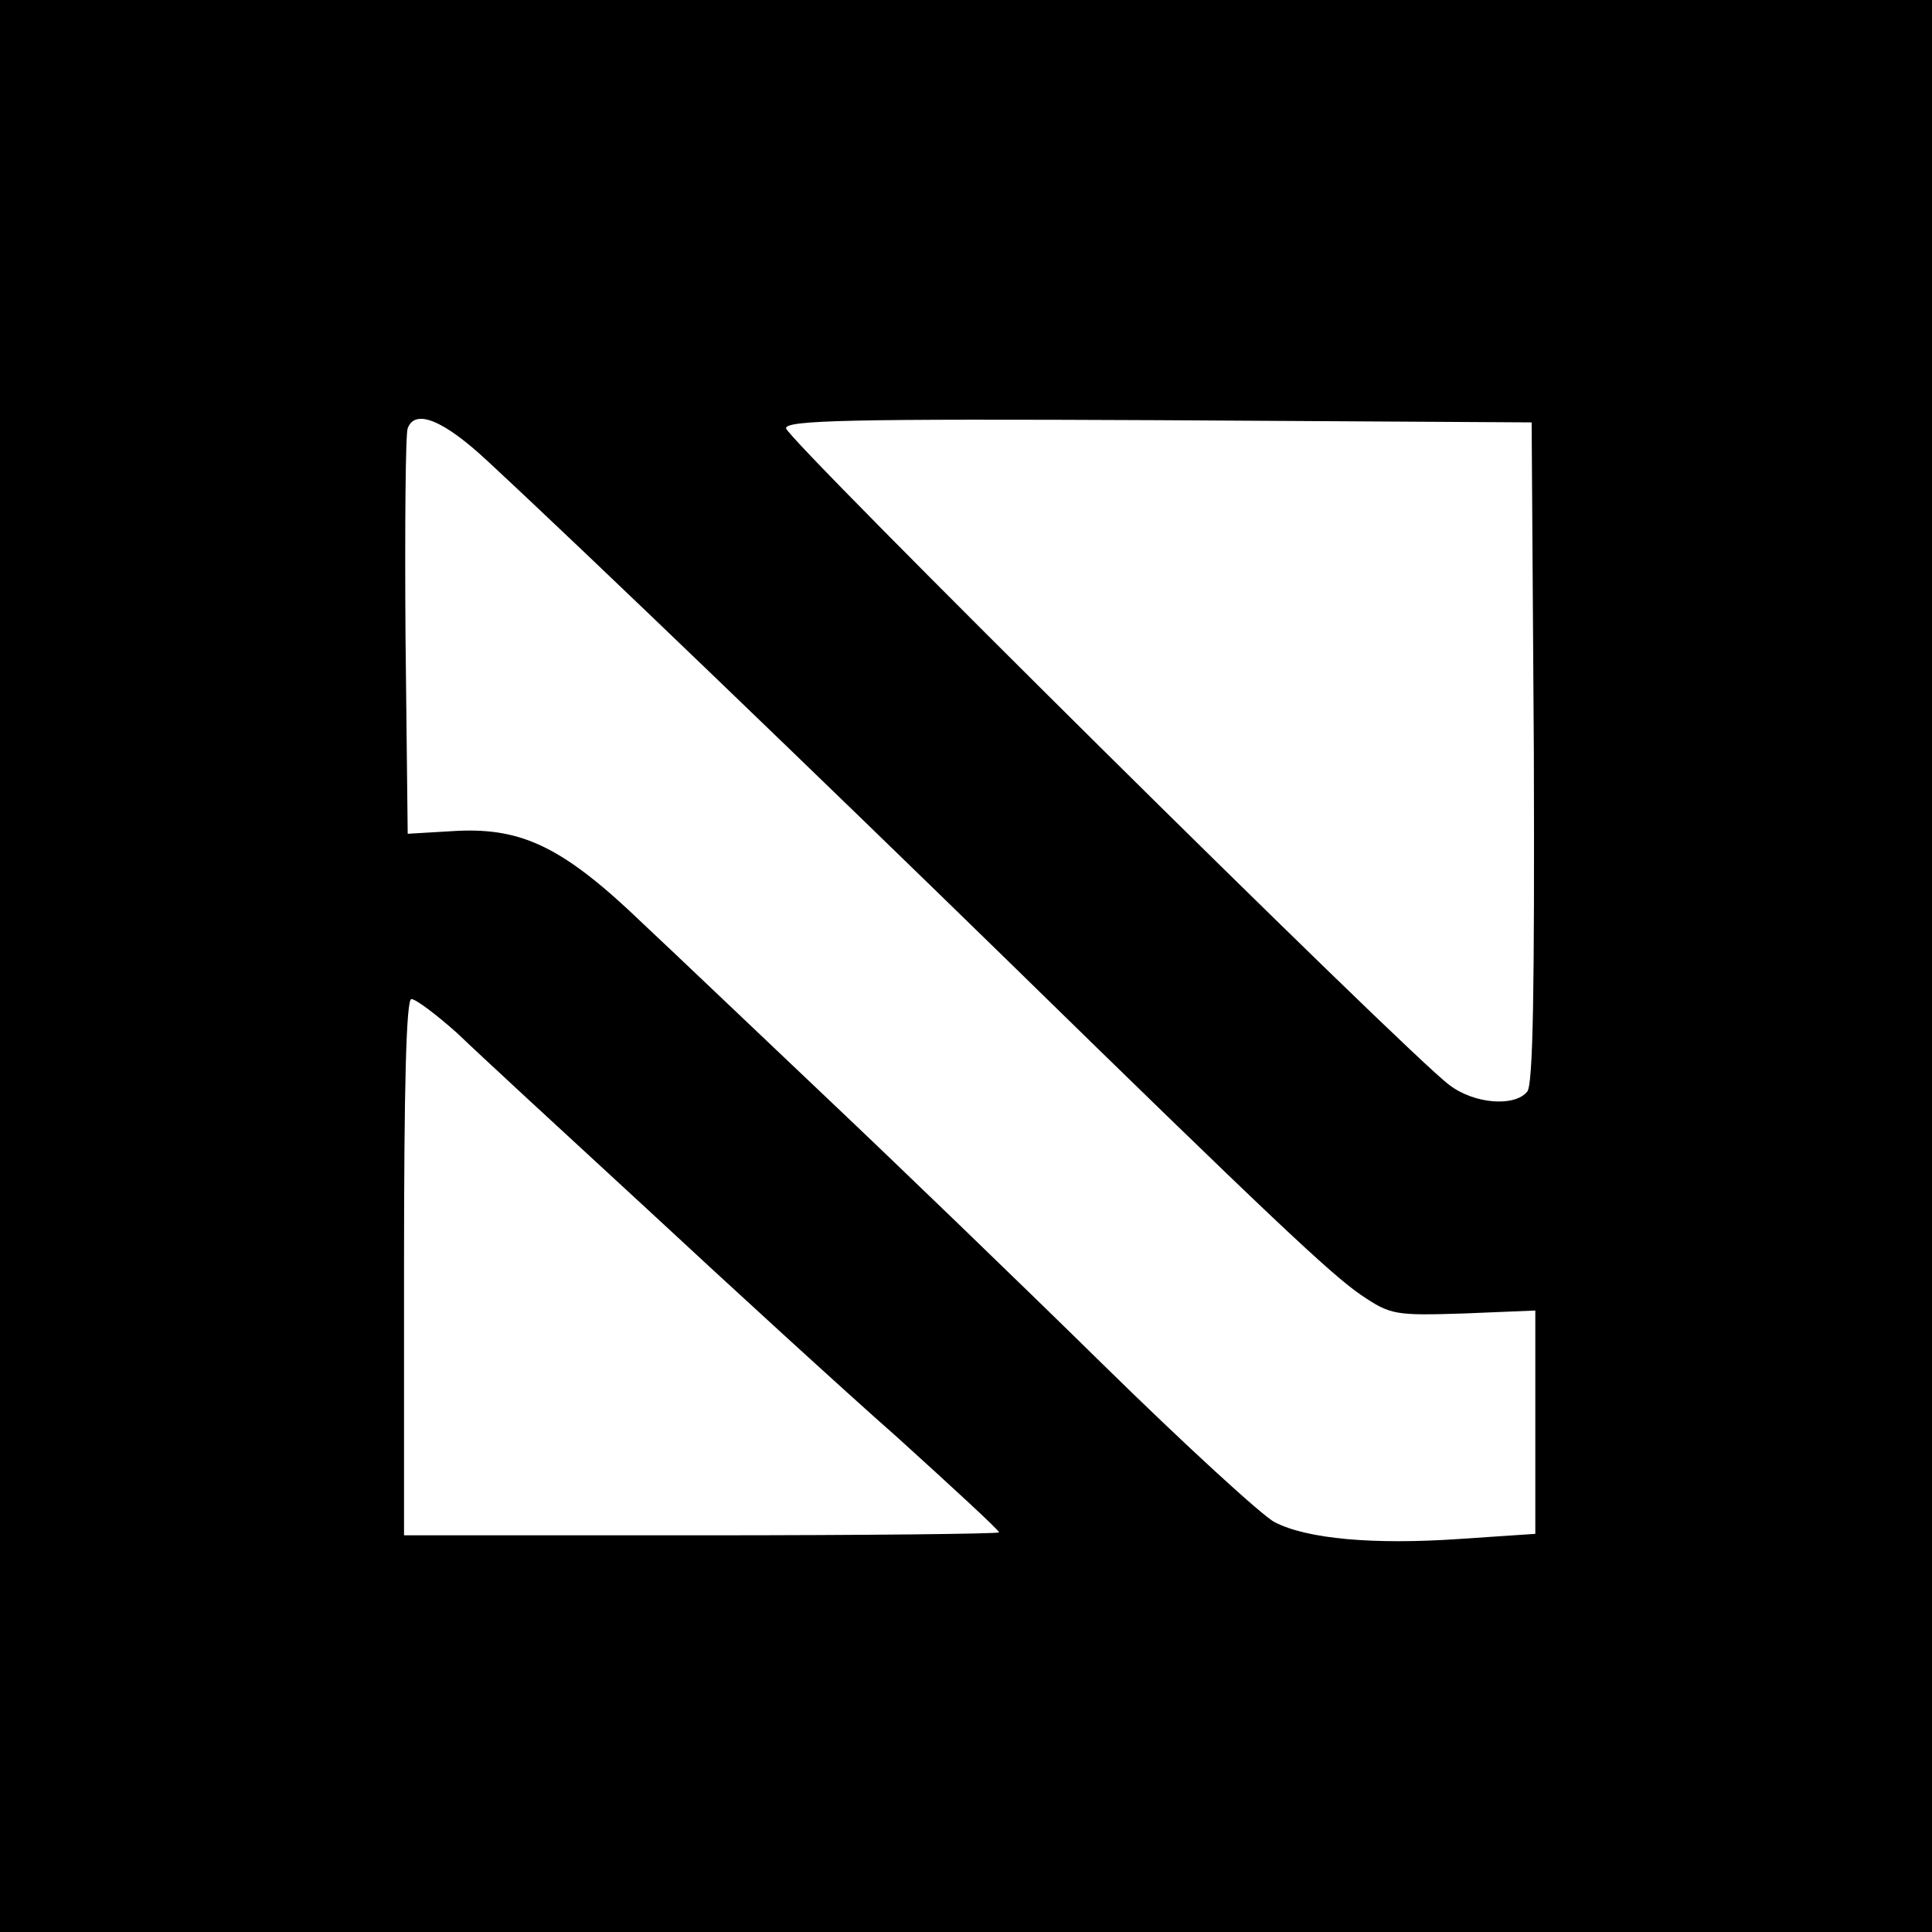
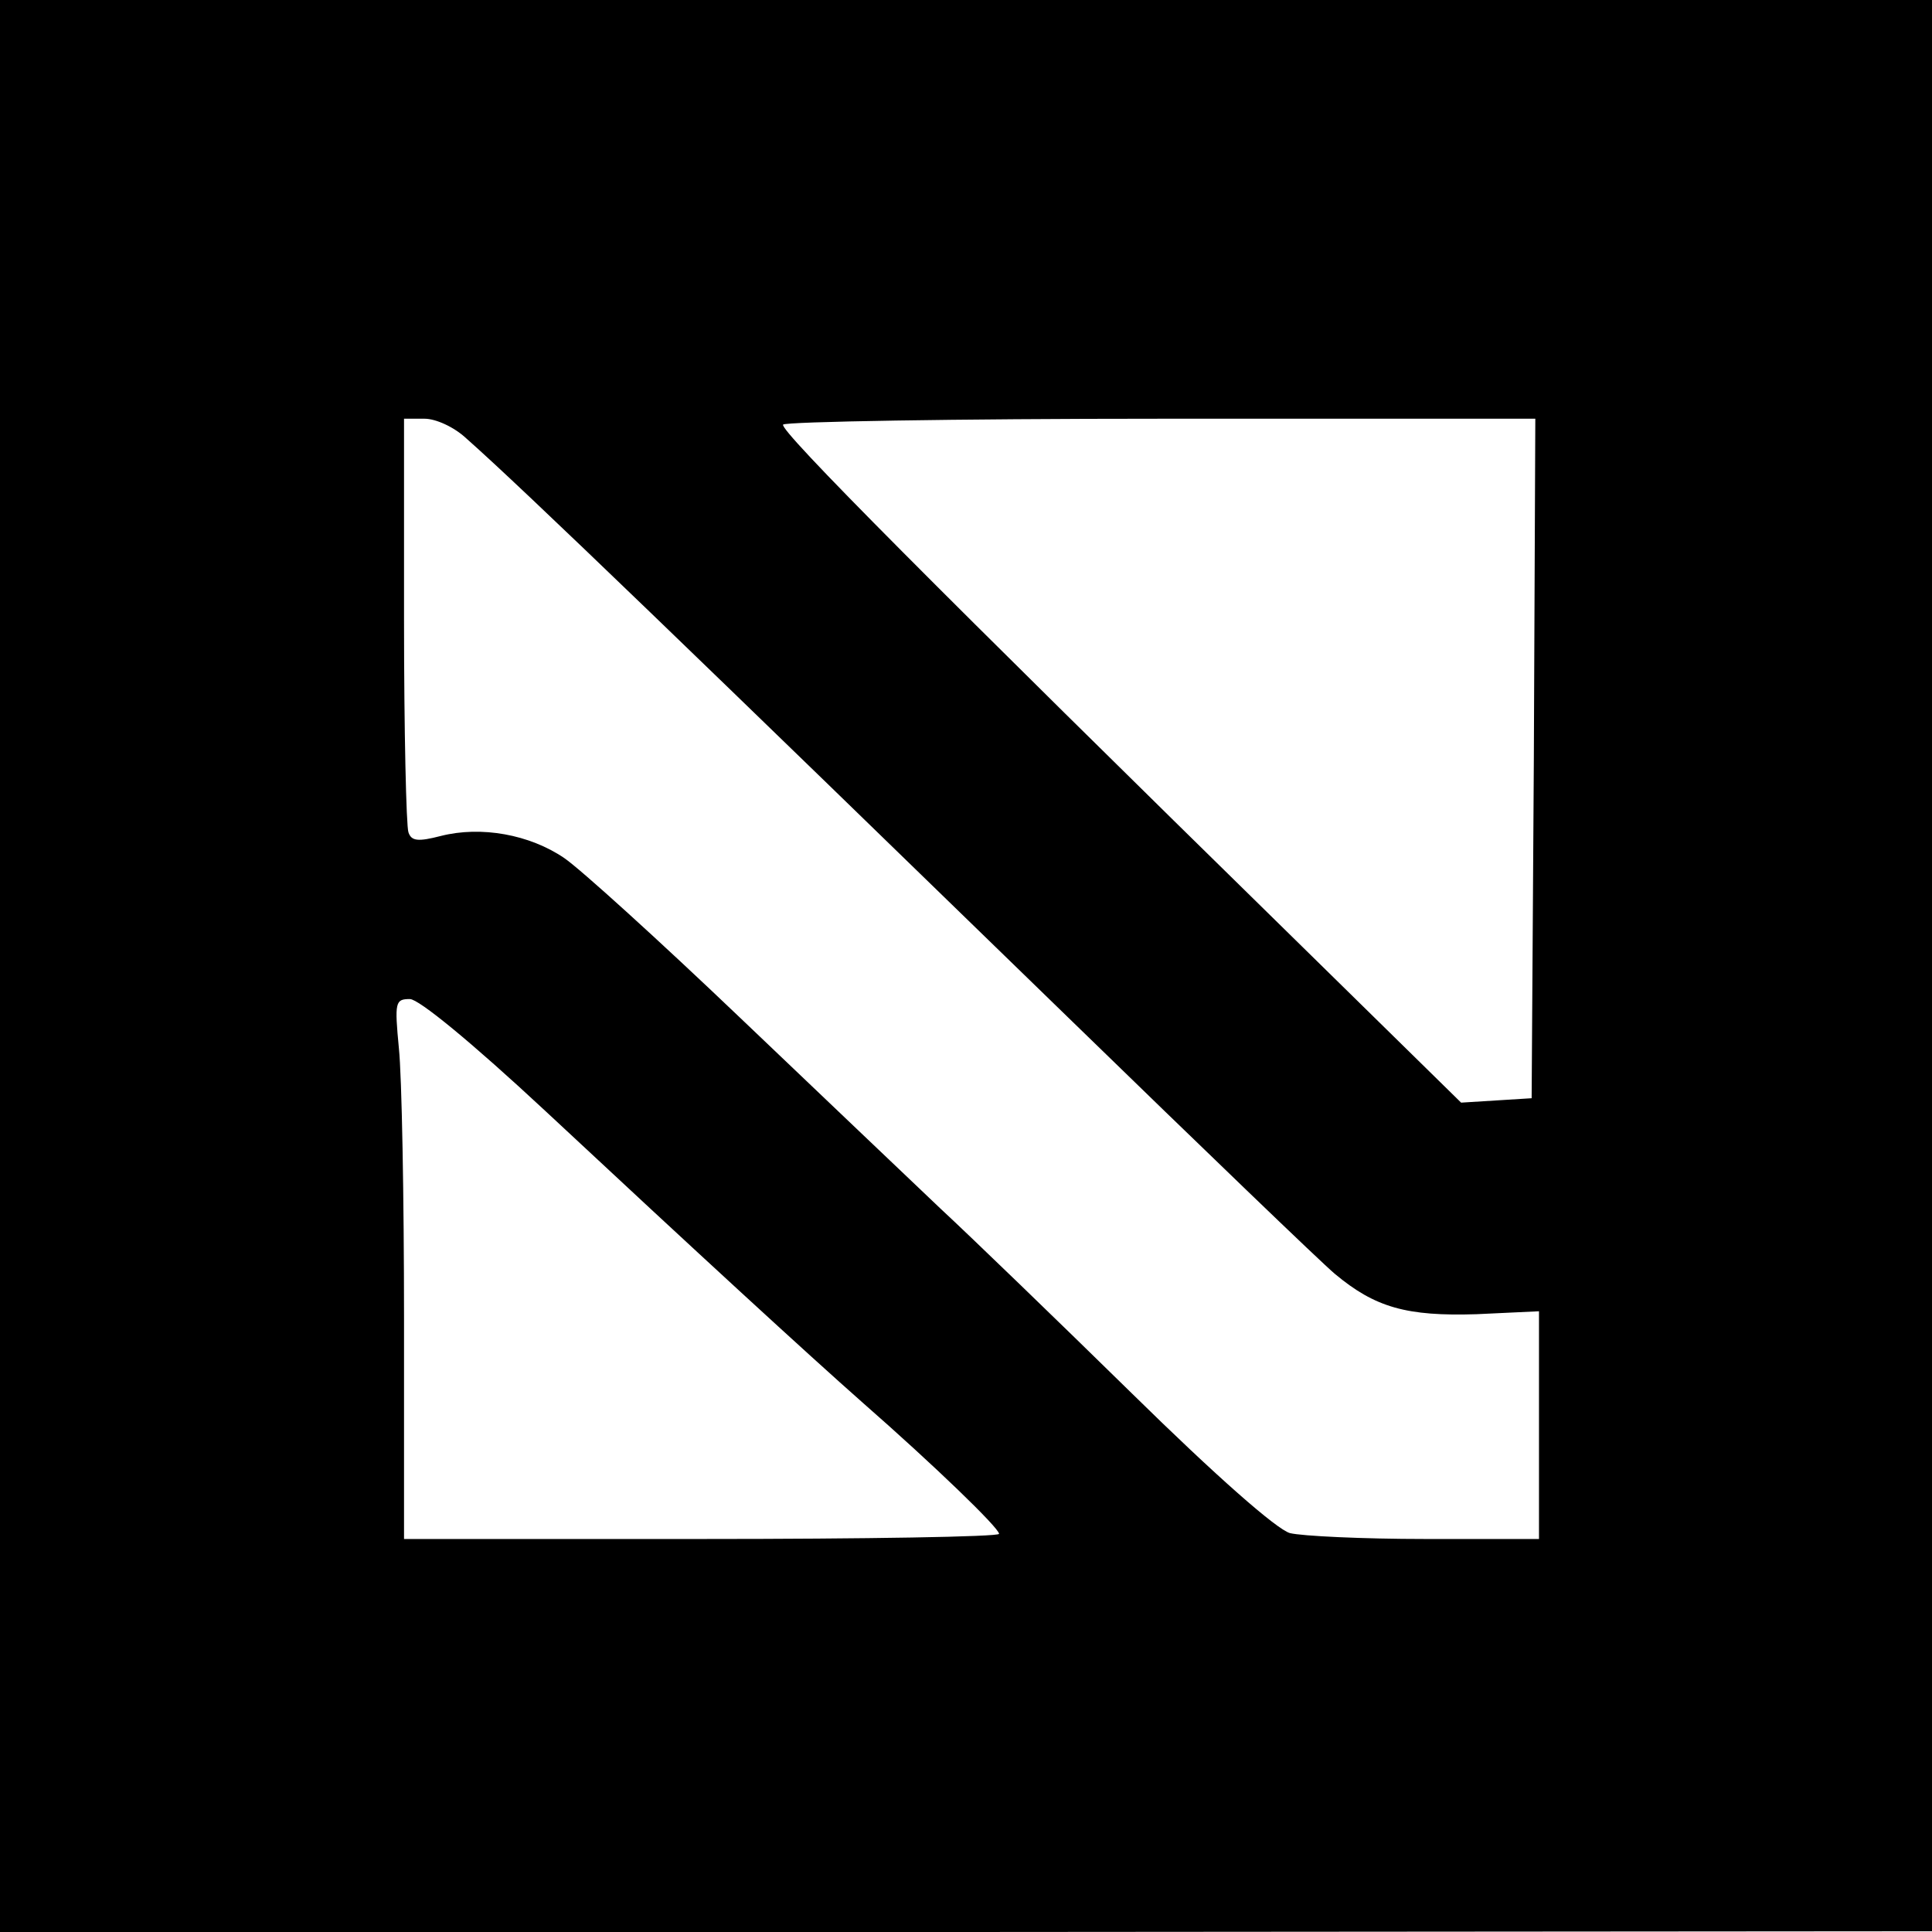
<svg xmlns="http://www.w3.org/2000/svg" version="1.0" width="263pt" height="263pt" viewBox="0 0 263 263" preserveAspectRatio="xMidYMid meet">
  <g transform="translate(0,263) scale(0.1,-0.1)" fill="#000000" stroke="none">
-     <path d="M0 1315 l0 -1315 1315 0 1315 0 0 1315 0 1315 -1315 0 -1315 0 0 -1315z m663 688 c135 -125 462 -440 707 -679 360 -352 442 -429 483 -457 40 -27 46 -28 140 -25 l97 4 0 -152 0 -152 -104 -7 c-116 -8 -207 0 -251 23 -16 8 -122 105 -235 216 -113 111 -281 273 -374 361 -93 88 -205 195 -250 237 -108 104 -164 131 -253 127 l-68 -4 -3 270 c-1 148 0 275 3 282 10 27 49 11 108 -44z m1425 -397 c1 -323 -1 -453 -9 -462 -17 -21 -72 -17 -106 9 -55 40 -903 880 -903 894 0 11 86 13 508 11 l507 -3 3 -449z m-1465 -383 c28 -27 144 -134 257 -238 113 -105 267 -246 343 -313 75 -68 137 -125 137 -128 0 -2 -182 -4 -405 -4 l-405 0 0 365 c0 247 3 365 10 365 6 0 34 -21 63 -47z" />
+     <path d="M0 1315 l0 -1315 1315 0 1315 1 0 1314 0 1315 -1315 0 -1315 0 0 -1315z m635 718 c77 -68 317 -300 820 -789 182 -177 344 -333 362 -348 55 -46 98 -58 193 -55 l85 4 0 -155 0 -155 -155 0 c-85 0 -168 4 -184 8 -18 5 -100 77 -215 190 -102 100 -220 214 -261 252 -41 39 -164 156 -273 260 -110 105 -217 202 -239 217 -47 32 -113 44 -168 30 -31 -8 -40 -7 -44 5 -3 8 -6 138 -6 289 l0 274 28 0 c15 0 40 -11 57 -27z m1453 -435 l-3 -463 -48 -3 -48 -3 -217 213 c-502 492 -711 702 -706 710 3 4 234 8 515 8 l509 0 -2 -462z m-1346 -480 c208 -194 356 -330 433 -398 97 -85 185 -170 185 -178 0 -4 -182 -7 -405 -7 l-405 0 0 300 c0 165 -3 330 -7 368 -6 63 -5 67 15 67 12 0 83 -58 184 -152z" />
  </g>
</svg>
